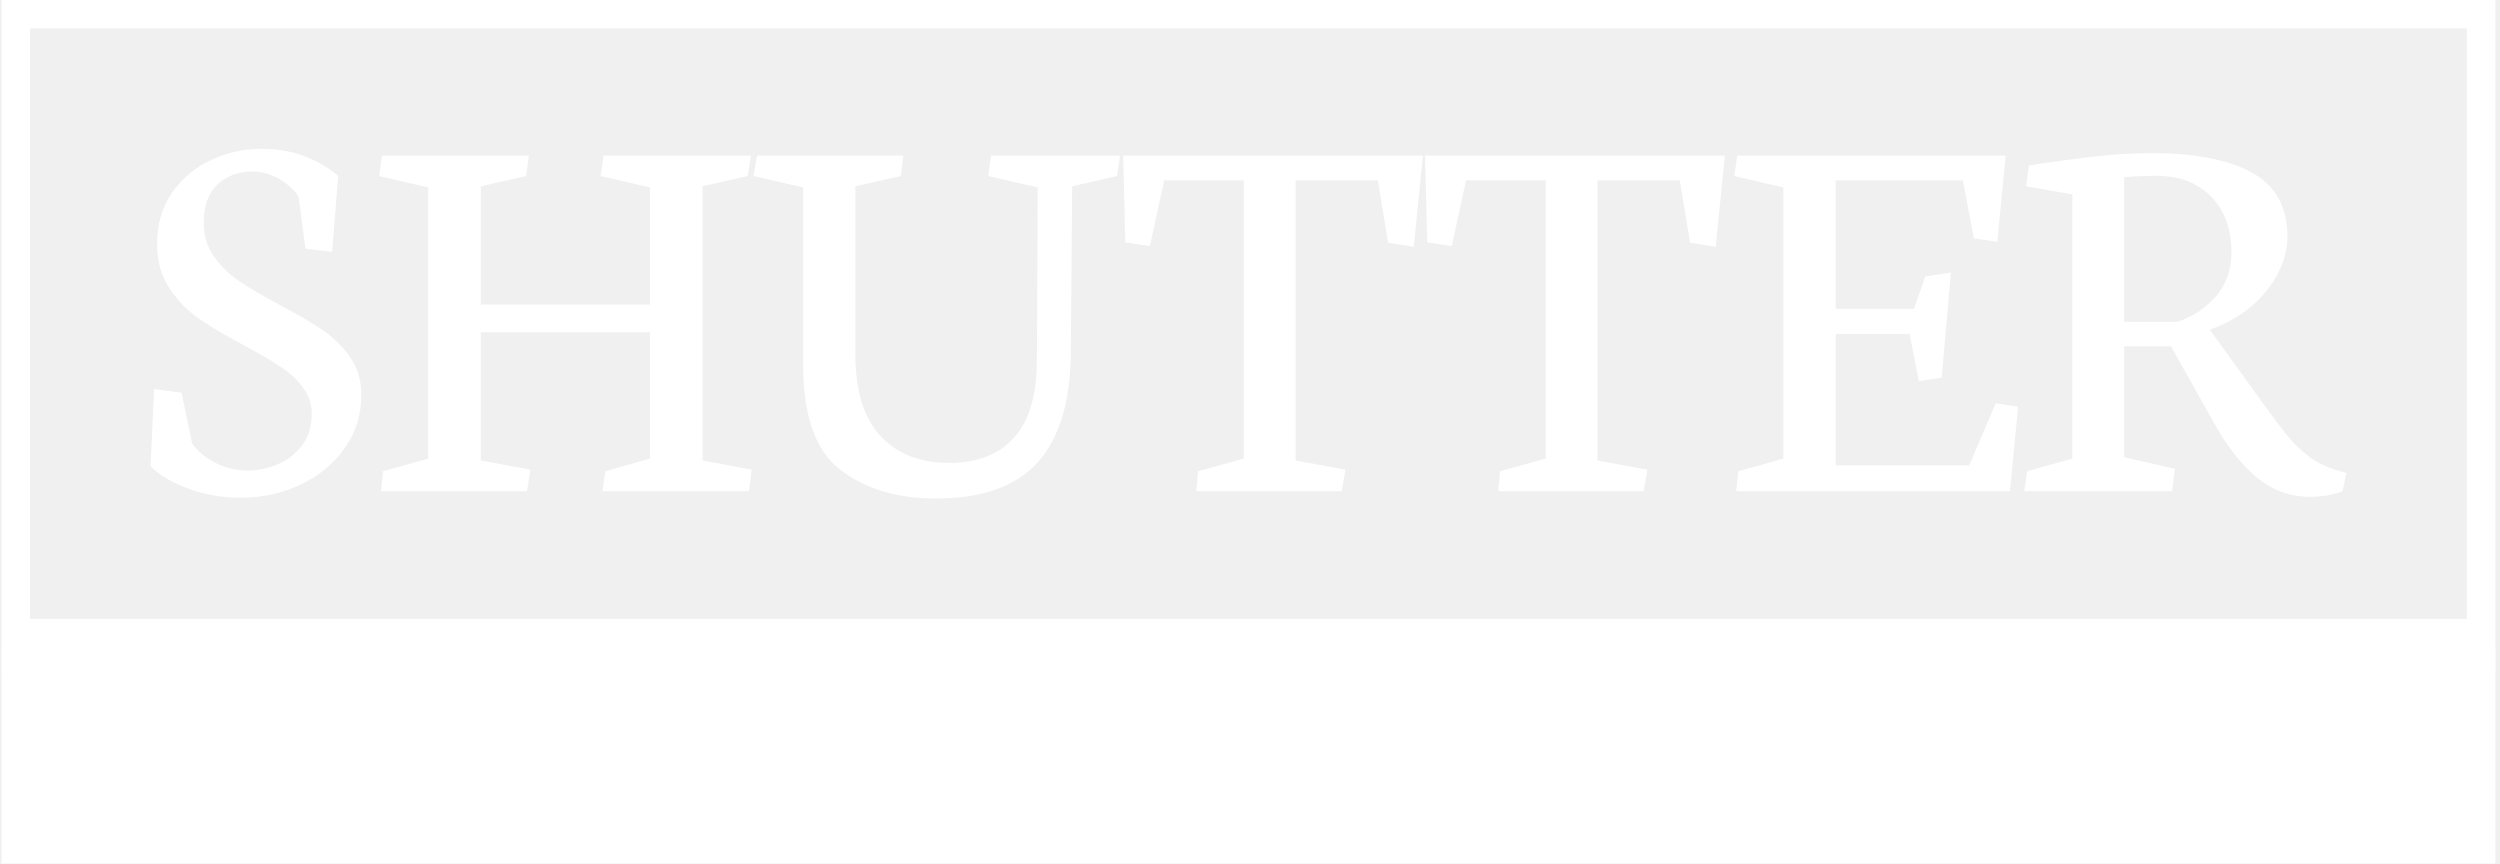
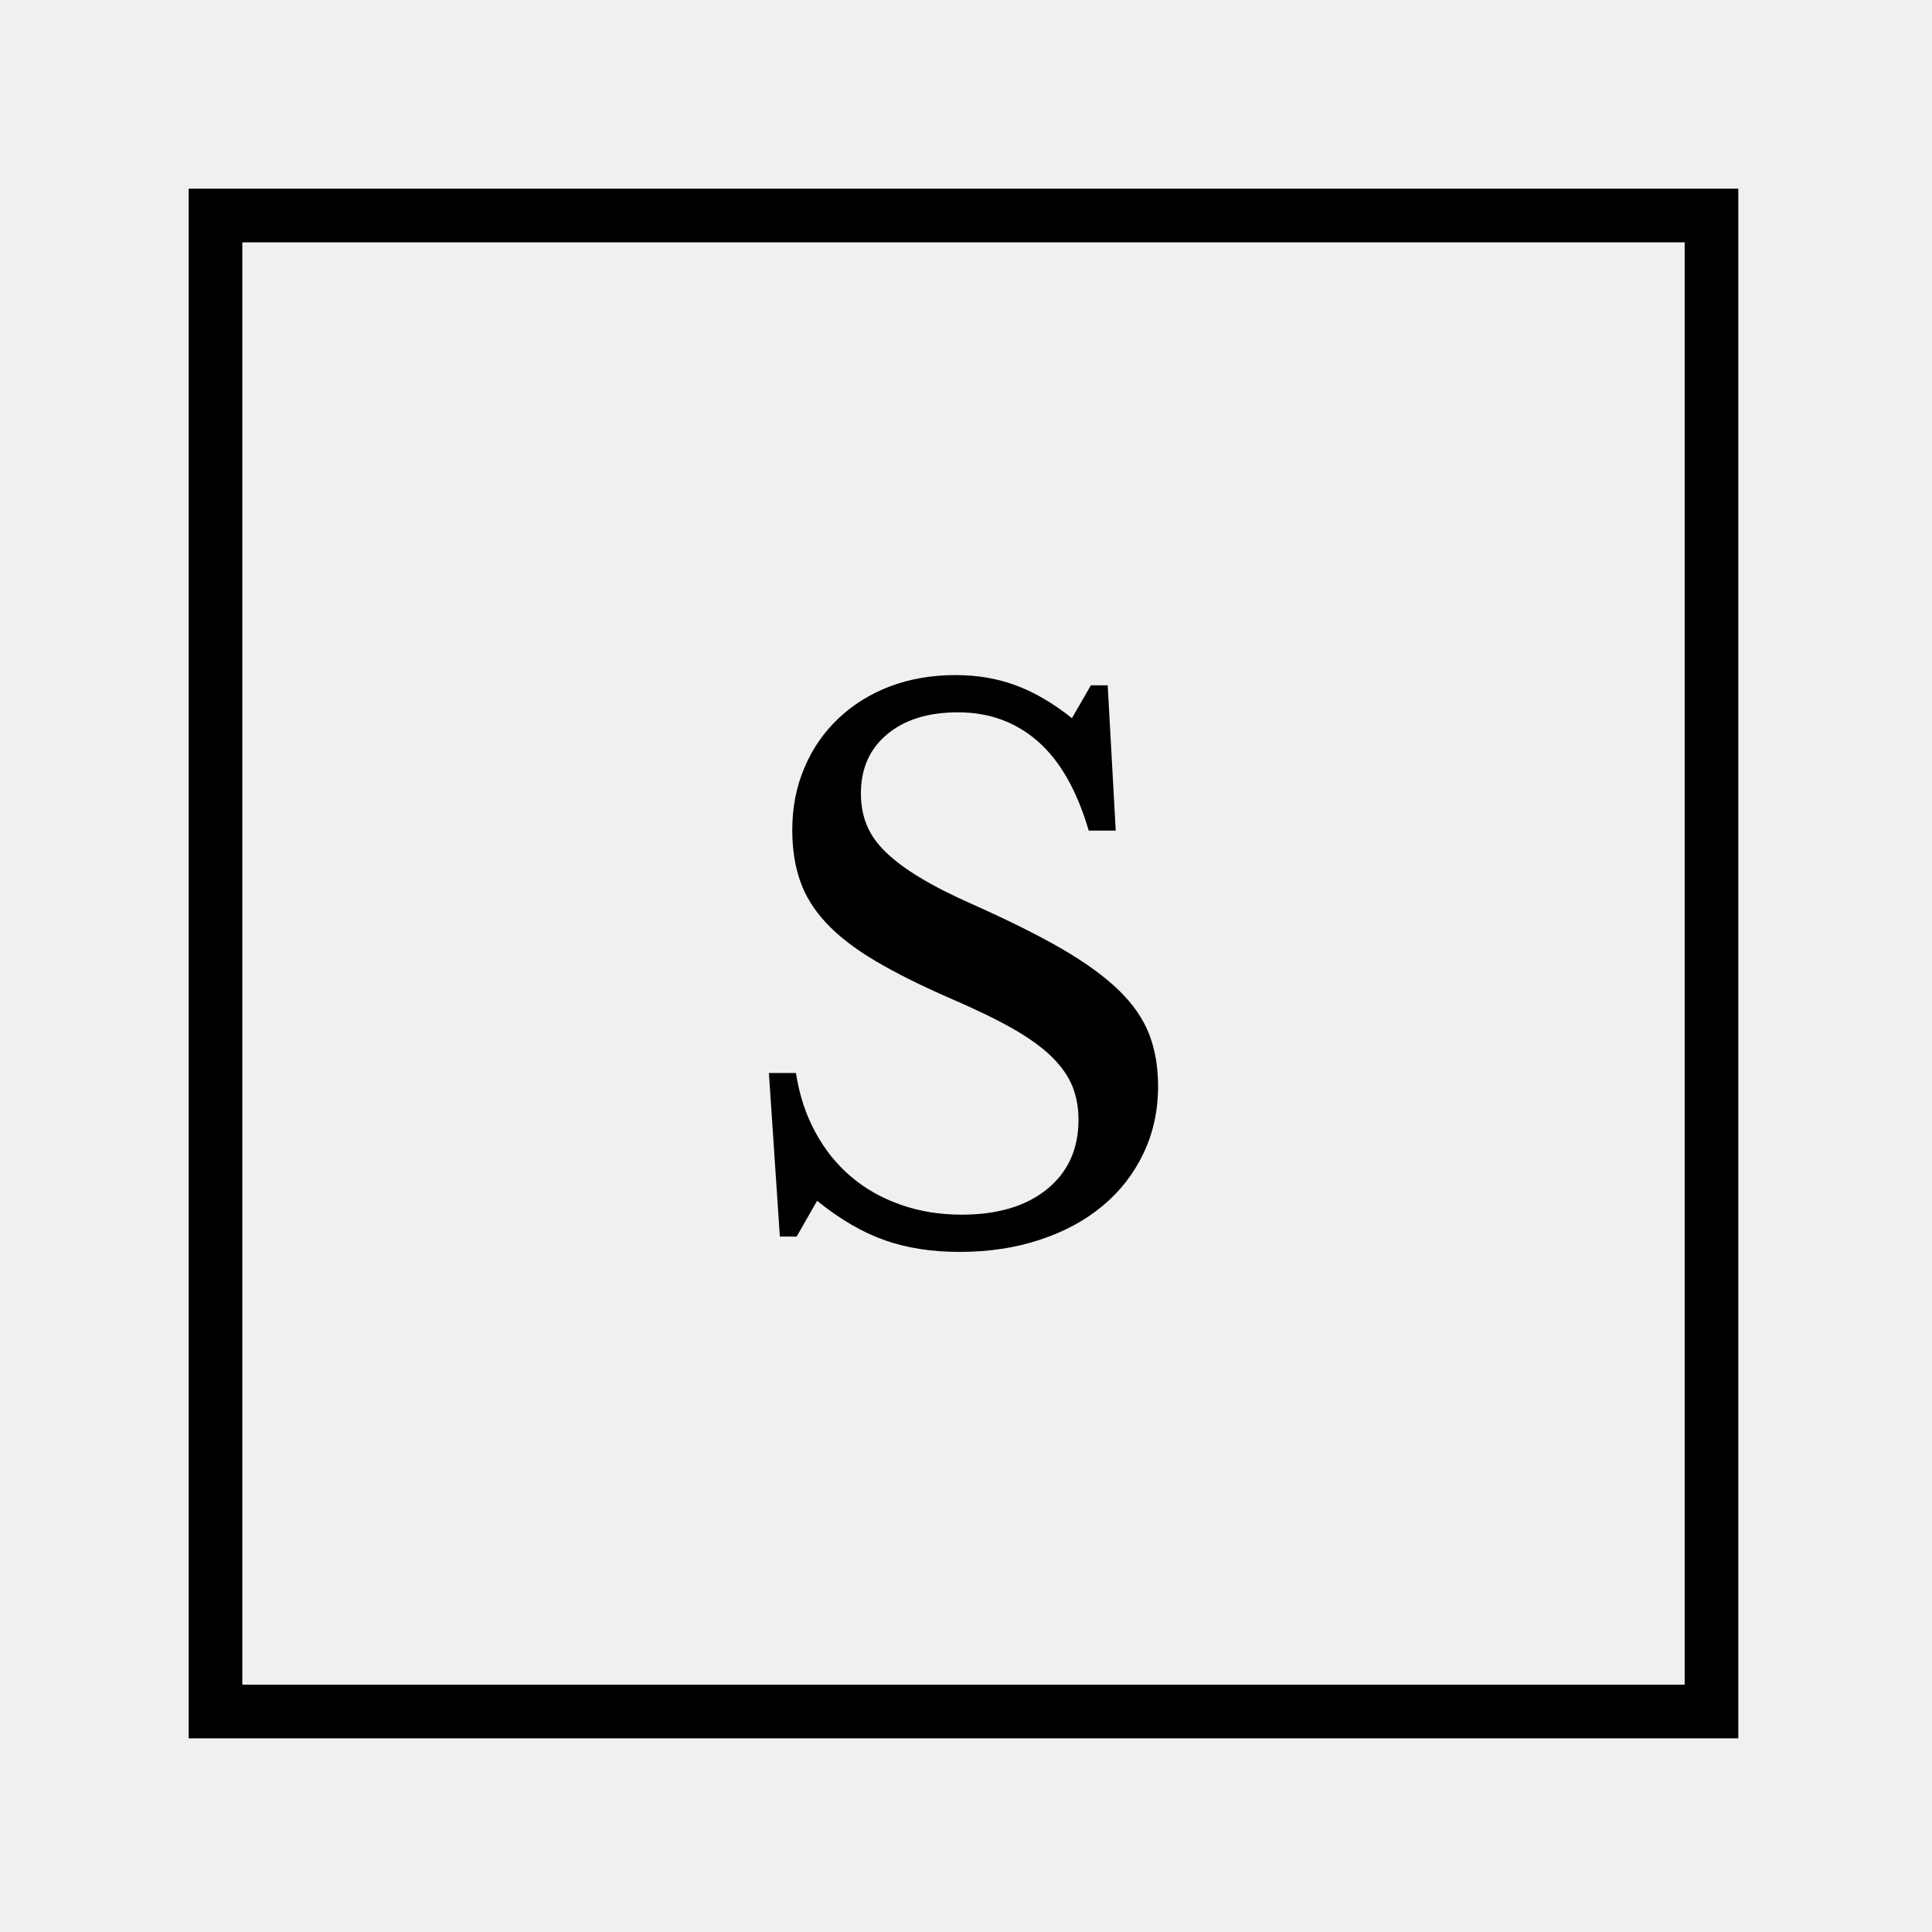
- <svg xmlns="http://www.w3.org/2000/svg" version="1.1" width="2000" height="691" viewBox="0 0 2000 691">
-   <g transform="matrix(1,0,0,1,-1.212121,-0.120347)">
-     <svg viewBox="0 0 396 137" data-background-color="#89939e" preserveAspectRatio="xMidYMid meet" height="691" width="2000">
-       <g id="tight-bounds" transform="matrix(1,0,0,1,0.24,0.0238604)">
-         <svg viewBox="0 0 395.52 136.952" height="136.952" width="395.52">
+ <svg xmlns="http://www.w3.org/2000/svg" version="1.1" width="128" height="128" viewBox="0 0 128 128">
+   <g transform="matrix(0.8046875,0,0,0.8046875,12.33387,12.33387)">
+     <svg viewBox="0 0 155 155" data-background-color="#ffffff" preserveAspectRatio="xMidYMid meet" height="128" width="128">
+       <g id="tight-bounds" transform="matrix(1,0,0,1,0.25,0.25)">
+         <svg viewBox="0 0 154.5 154.5" height="154.5" width="154.5">
          <g>
-             <svg viewBox="0 0 395.52 136.952" height="136.952" width="395.52">
-               <g>
-                 <svg viewBox="0 0 395.52 136.952" height="136.952" width="395.52">
-                   <g id="textblocktransform">
-                     <svg viewBox="0 0 395.52 136.952" height="136.952" width="395.52" id="textblock">
+             <svg />
+           </g>
+           <g>
+             <svg viewBox="0 0 154.5 154.5" height="154.5" width="154.5">
+               <g transform="matrix(1,0,0,1,53.48167,43.83165)">
+                 <svg viewBox="0 0 47.537 66.837" height="66.837" width="47.537">
+                   <g>
+                     <svg viewBox="0 0 47.537 66.837" height="66.837" width="47.537">
                      <g>
-                         <rect width="395.52" height="102.677" fill="none" stroke-width="9.018" stroke="#ffffff" data-fill-palette-color="none" data-stroke-palette-color="tertiary" />
-                         <rect width="395.52" height="34.275" y="102.677" fill="#ffffff" data-fill-palette-color="tertiary" />
-                       </g>
-                       <g>
-                         <svg viewBox="0 0 395.52 102.677" height="102.677" width="395.52">
-                           <g transform="matrix(1,0,0,1,23.6076,23.6076)">
-                             <svg width="348.305" viewBox="1.61 -30.98 198.69 31.64" height="55.462" data-palette-color="#ffffff">
-                               <path d="M9.81 0.59Q12.62 0.59 15.12-0.57 17.63-1.73 19.15-3.86 20.68-5.98 20.68-8.72L20.68-8.72Q20.68-10.67 19.68-12.11 18.68-13.55 17.24-14.54 15.8-15.53 13.35-16.82L13.35-16.82Q11.01-18.09 9.66-18.99 8.3-19.9 7.36-21.22 6.42-22.53 6.42-24.29L6.42-24.29Q6.42-26.59 7.67-27.76 8.91-28.93 10.86-28.93L10.86-28.93Q11.77-28.93 12.65-28.55 13.53-28.17 14.15-27.62 14.77-27.08 15.01-26.61L15.01-26.61 15.63-21.95 18.04-21.66Q18.12-22.71 18.31-25.05 18.51-27.39 18.58-28.54L18.58-28.54Q15.65-30.98 11.69-30.98L11.69-30.98Q9.23-30.98 7.06-29.96 4.88-28.93 3.54-26.98 2.2-25.02 2.2-22.36L2.2-22.36Q2.2-20.07 3.31-18.38 4.42-16.7 5.99-15.61 7.57-14.53 10.13-13.16L10.13-13.16Q12.21-12.04 13.39-11.25 14.58-10.47 15.38-9.41 16.19-8.35 16.19-7.01L16.19-7.01Q16.19-5.3 15.32-4.15 14.45-3 13.12-2.44 11.79-1.88 10.4-1.88L10.4-1.88Q8.79-1.88 7.43-2.59 6.08-3.3 5.37-4.32L5.37-4.32 4.42-8.91 1.93-9.25 1.61-2.25Q2.86-1.03 5.07-0.22 7.28 0.59 9.81 0.59L9.81 0.59ZM22.29-28.52L26.73-27.49 26.73-2.95 22.65-1.81 22.46 0 35.67 0 35.98-1.95 31.49-2.78 31.49-14.38 46.8-14.38 46.8-2.95 42.75-1.81 42.5 0 55.76 0 56-1.95 51.56-2.78 51.56-27.59 55.64-28.52 55.93-30.37 42.6-30.37 42.33-28.52 46.8-27.49 46.8-16.89 31.49-16.89 31.49-27.59 35.59-28.52 35.84-30.37 22.56-30.37 22.29-28.52ZM60.66-27.49L60.66-11.45Q60.66-4.49 64.05-1.92 67.43 0.66 72.65 0.66L72.65 0.66Q78.93 0.66 81.88-2.61 84.83-5.88 84.88-12.57L84.88-12.57 85-27.59 89.06-28.52 89.33-30.37 77.66-30.37 77.41-28.52 81.88-27.49 81.81-11.77Q81.78-7.1 79.73-4.83 77.68-2.56 73.87-2.56L73.87-2.56Q69.94-2.56 67.66-4.99 65.38-7.42 65.38-12.45L65.38-12.45 65.38-27.59 69.5-28.52 69.72-30.37 56.49-30.37 56.17-28.52 60.66-27.49ZM89.62-30.37L89.81-22.51 92.03-22.19 93.33-28.13 100.53-28.13 100.53-2.95 96.4-1.81 96.23 0 109.39 0 109.73-1.95 105.22-2.78 105.22-28.13 112.66-28.13 113.59-22.49 115.91-22.12 116.74-30.37 89.62-30.37ZM116.93-30.37L117.13-22.51 119.35-22.19 120.64-28.13 127.85-28.13 127.85-2.95 123.72-1.81 123.55 0 136.71 0 137.05-1.95 132.53-2.78 132.53-28.13 139.98-28.13 140.91-22.49 143.23-22.12 144.06-30.37 116.93-30.37ZM144.91-28.52L149.35-27.49 149.35-2.95 145.28-1.81 145.08 0 169.86 0 170.59-7.64 168.57-7.96 166.17-2.34 154.09-2.34 154.09-14.23 160.78-14.23 161.61-9.96 163.68-10.28 164.51-19.78 162.19-19.43 161.17-16.5 154.09-16.5 154.09-28.13 165.59-28.13 166.59-22.88 168.71-22.56 169.47-30.37 145.18-30.37 144.91-28.52ZM184.53 0L184.78-2.03 180.19-3.08 180.19-13.11 184.43-13.11 188.32-6.18Q190.07-3.03 192.18-1.26 194.3 0.51 197.01 0.51L197.01 0.51Q198.54 0.51 199.94 0.02L199.94 0.02 200.3-1.64 199.5-1.88Q198.03-2.32 196.98-3.09 195.93-3.86 195-4.98 194.08-6.1 192.34-8.52L192.34-8.52 187.95-14.6 187.95-14.62Q190.17-15.41 191.75-16.77 193.32-18.14 194.14-19.78 194.96-21.41 194.96-23.02L194.96-23.02Q194.96-27.08 191.75-28.83 188.53-30.59 182.7-30.59L182.7-30.59Q180.26-30.59 177.6-30.3 174.94-30 171.57-29.47L171.57-29.47 171.32-27.59 175.5-26.86 175.5-2.95 171.42-1.81 171.15 0 184.53 0ZM180.19-28.42Q180.4-28.44 181.22-28.49 182.04-28.54 183.11-28.54L183.11-28.54Q185.24-28.54 186.76-27.66 188.29-26.78 189.1-25.22 189.9-23.66 189.9-21.66L189.9-21.66Q189.9-19.24 188.49-17.63 187.07-16.02 185.02-15.33L185.02-15.33 180.19-15.33 180.19-28.42Z" opacity="1" transform="matrix(1,0,0,1,0,0)" fill="#ffffff" class="undefined-text-0" data-fill-palette-color="primary" id="text-0" />
+                         <svg viewBox="0 0 47.537 66.837" height="66.837" width="47.537">
+                           <g id="textblocktransform">
+                             <svg viewBox="0 0 47.537 66.837" height="66.837" width="47.537" id="textblock">
+                               <g>
+                                 <svg viewBox="0 0 47.537 66.837" height="66.837" width="47.537">
+                                   <g transform="matrix(1,0,0,1,0,0)">
+                                     <svg width="47.537" viewBox="-0.1 -42 32.65 45.5" height="66.837" data-palette-color="#000000">
+                                       <path d="M3.65-0.55L2.9-11.75 4.75-11.75Q5.1-9.5 6.08-7.7 7.05-5.9 8.53-4.65 10-3.4 11.93-2.73 13.85-2.05 16.1-2.05L16.1-2.05Q19.8-2.05 21.95-3.8 24.1-5.55 24.1-8.55L24.1-8.55Q24.1-9.8 23.68-10.85 23.25-11.9 22.25-12.88 21.25-13.85 19.58-14.8 17.9-15.75 15.35-16.85L15.35-16.85Q12.25-18.2 10.15-19.45 8.05-20.7 6.8-22.05 5.55-23.4 5.03-24.93 4.5-26.45 4.5-28.4L4.5-28.4Q4.5-30.7 5.33-32.65 6.15-34.6 7.65-36.02 9.15-37.45 11.2-38.23 13.25-39 15.7-39L15.7-39Q17.9-39 19.8-38.3 21.7-37.6 23.65-36.05L23.65-36.05 24.95-38.3 26.1-38.3 26.65-28.35 24.8-28.35Q23.6-32.45 21.33-34.45 19.05-36.45 15.85-36.45L15.85-36.45Q12.8-36.45 11-34.95 9.2-33.45 9.2-30.9L9.2-30.9Q9.2-29.7 9.6-28.73 10-27.75 10.9-26.88 11.8-26 13.25-25.13 14.7-24.25 16.85-23.3L16.85-23.3Q20.55-21.65 23-20.23 25.45-18.8 26.9-17.38 28.35-15.95 28.95-14.38 29.55-12.8 29.55-10.85L29.55-10.85Q29.55-8.35 28.55-6.25 27.55-4.15 25.75-2.65 23.95-1.15 21.45-0.33 18.95 0.5 15.95 0.5L15.95 0.5Q13.1 0.5 10.83-0.3 8.55-1.1 6.2-3L6.2-3 4.8-0.55 3.65-0.55Z" opacity="1" transform="matrix(1,0,0,1,0,0)" fill="#000000" class="wordmark-text-0" data-fill-palette-color="primary" id="text-0" />
+                                     </svg>
+                                   </g>
+                                 </svg>
+                               </g>
                            </svg>
                          </g>
                        </svg>
                      </g>
                    </svg>
                  </g>
                </svg>
              </g>
+               <g>
+                 <path d="M0 154.5v-154.5h154.5v154.5zM149.15 149.15v-143.8h-143.8v143.8z" fill="#000000" fill-rule="nonzero" stroke="none" stroke-width="1" stroke-linecap="butt" stroke-linejoin="miter" stroke-miterlimit="10" stroke-dasharray="" stroke-dashoffset="0" font-family="none" font-weight="none" font-size="none" text-anchor="none" style="mix-blend-mode: normal" data-fill-palette-color="tertiary" />
+               </g>
            </svg>
          </g>
-           <defs />
+           <defs>
+             <mask>
+               <rect width="154.5" height="154.5" fill="white" />
+               <g transform="matrix(1,0,0,1,53.48167,43.83165)" id="clone">
+                 <svg viewBox="0 0 47.537 66.837" height="66.837" width="47.537">
+                   <g>
+                     <svg viewBox="0 0 47.537 66.837" height="66.837" width="47.537">
+                       <g>
+                         <svg viewBox="0 0 47.537 66.837" height="66.837" width="47.537">
+                           <g id="SvgjsG1388">
+                             <svg viewBox="0 0 47.537 66.837" height="66.837" width="47.537" id="SvgjsSvg1387">
+                               <g>
+                                 <svg viewBox="0 0 47.537 66.837" height="66.837" width="47.537">
+                                   <g transform="matrix(1,0,0,1,0,0)">
+                                     <svg width="47.537" viewBox="-0.1 -42 32.65 45.5" height="66.837" data-palette-color="#000000">
+                                       <path d="M3.65-0.55L2.9-11.75 4.75-11.75Q5.1-9.5 6.08-7.7 7.05-5.9 8.53-4.65 10-3.4 11.93-2.73 13.85-2.05 16.1-2.05L16.1-2.05Q19.8-2.05 21.95-3.8 24.1-5.55 24.1-8.55L24.1-8.55Q24.1-9.8 23.68-10.85 23.25-11.9 22.25-12.88 21.25-13.85 19.58-14.8 17.9-15.75 15.35-16.85L15.35-16.85Q12.25-18.2 10.15-19.45 8.05-20.7 6.8-22.05 5.55-23.4 5.03-24.93 4.5-26.45 4.5-28.4L4.5-28.4Q4.5-30.7 5.33-32.65 6.15-34.6 7.65-36.02 9.15-37.45 11.2-38.23 13.25-39 15.7-39L15.7-39Q17.9-39 19.8-38.3 21.7-37.6 23.65-36.05L23.65-36.05 24.95-38.3 26.1-38.3 26.65-28.35 24.8-28.35Q23.6-32.45 21.33-34.45 19.05-36.45 15.85-36.45L15.85-36.45Q12.8-36.45 11-34.95 9.2-33.45 9.2-30.9L9.2-30.9Q9.2-29.7 9.6-28.73 10-27.75 10.9-26.88 11.8-26 13.25-25.13 14.7-24.25 16.85-23.3L16.85-23.3Q20.55-21.65 23-20.23 25.45-18.8 26.9-17.38 28.35-15.95 28.95-14.38 29.55-12.8 29.55-10.85L29.55-10.85Q29.55-8.35 28.55-6.25 27.55-4.15 25.75-2.65 23.95-1.15 21.45-0.33 18.95 0.5 15.95 0.5L15.95 0.5Q13.1 0.5 10.83-0.3 8.55-1.1 6.2-3L6.2-3 4.8-0.55 3.65-0.55Z" opacity="1" transform="matrix(1,0,0,1,0,0)" fill="#000000" class="wordmark-text-0" data-fill-palette-color="primary" id="SvgjsPath1386" stroke-width="5" stroke="black" stroke-linejoin="round" />
+                                     </svg>
+                                   </g>
+                                 </svg>
+                               </g>
+                             </svg>
+                           </g>
+                         </svg>
+                       </g>
+                     </svg>
+                   </g>
+                 </svg>
+               </g>
+             </mask>
+           </defs>
        </svg>
-         <rect width="395.52" height="136.952" fill="none" stroke="none" visibility="hidden" />
+         <rect width="154.5" height="154.5" fill="none" stroke="none" visibility="hidden" />
      </g>
    </svg>
  </g>
</svg>
